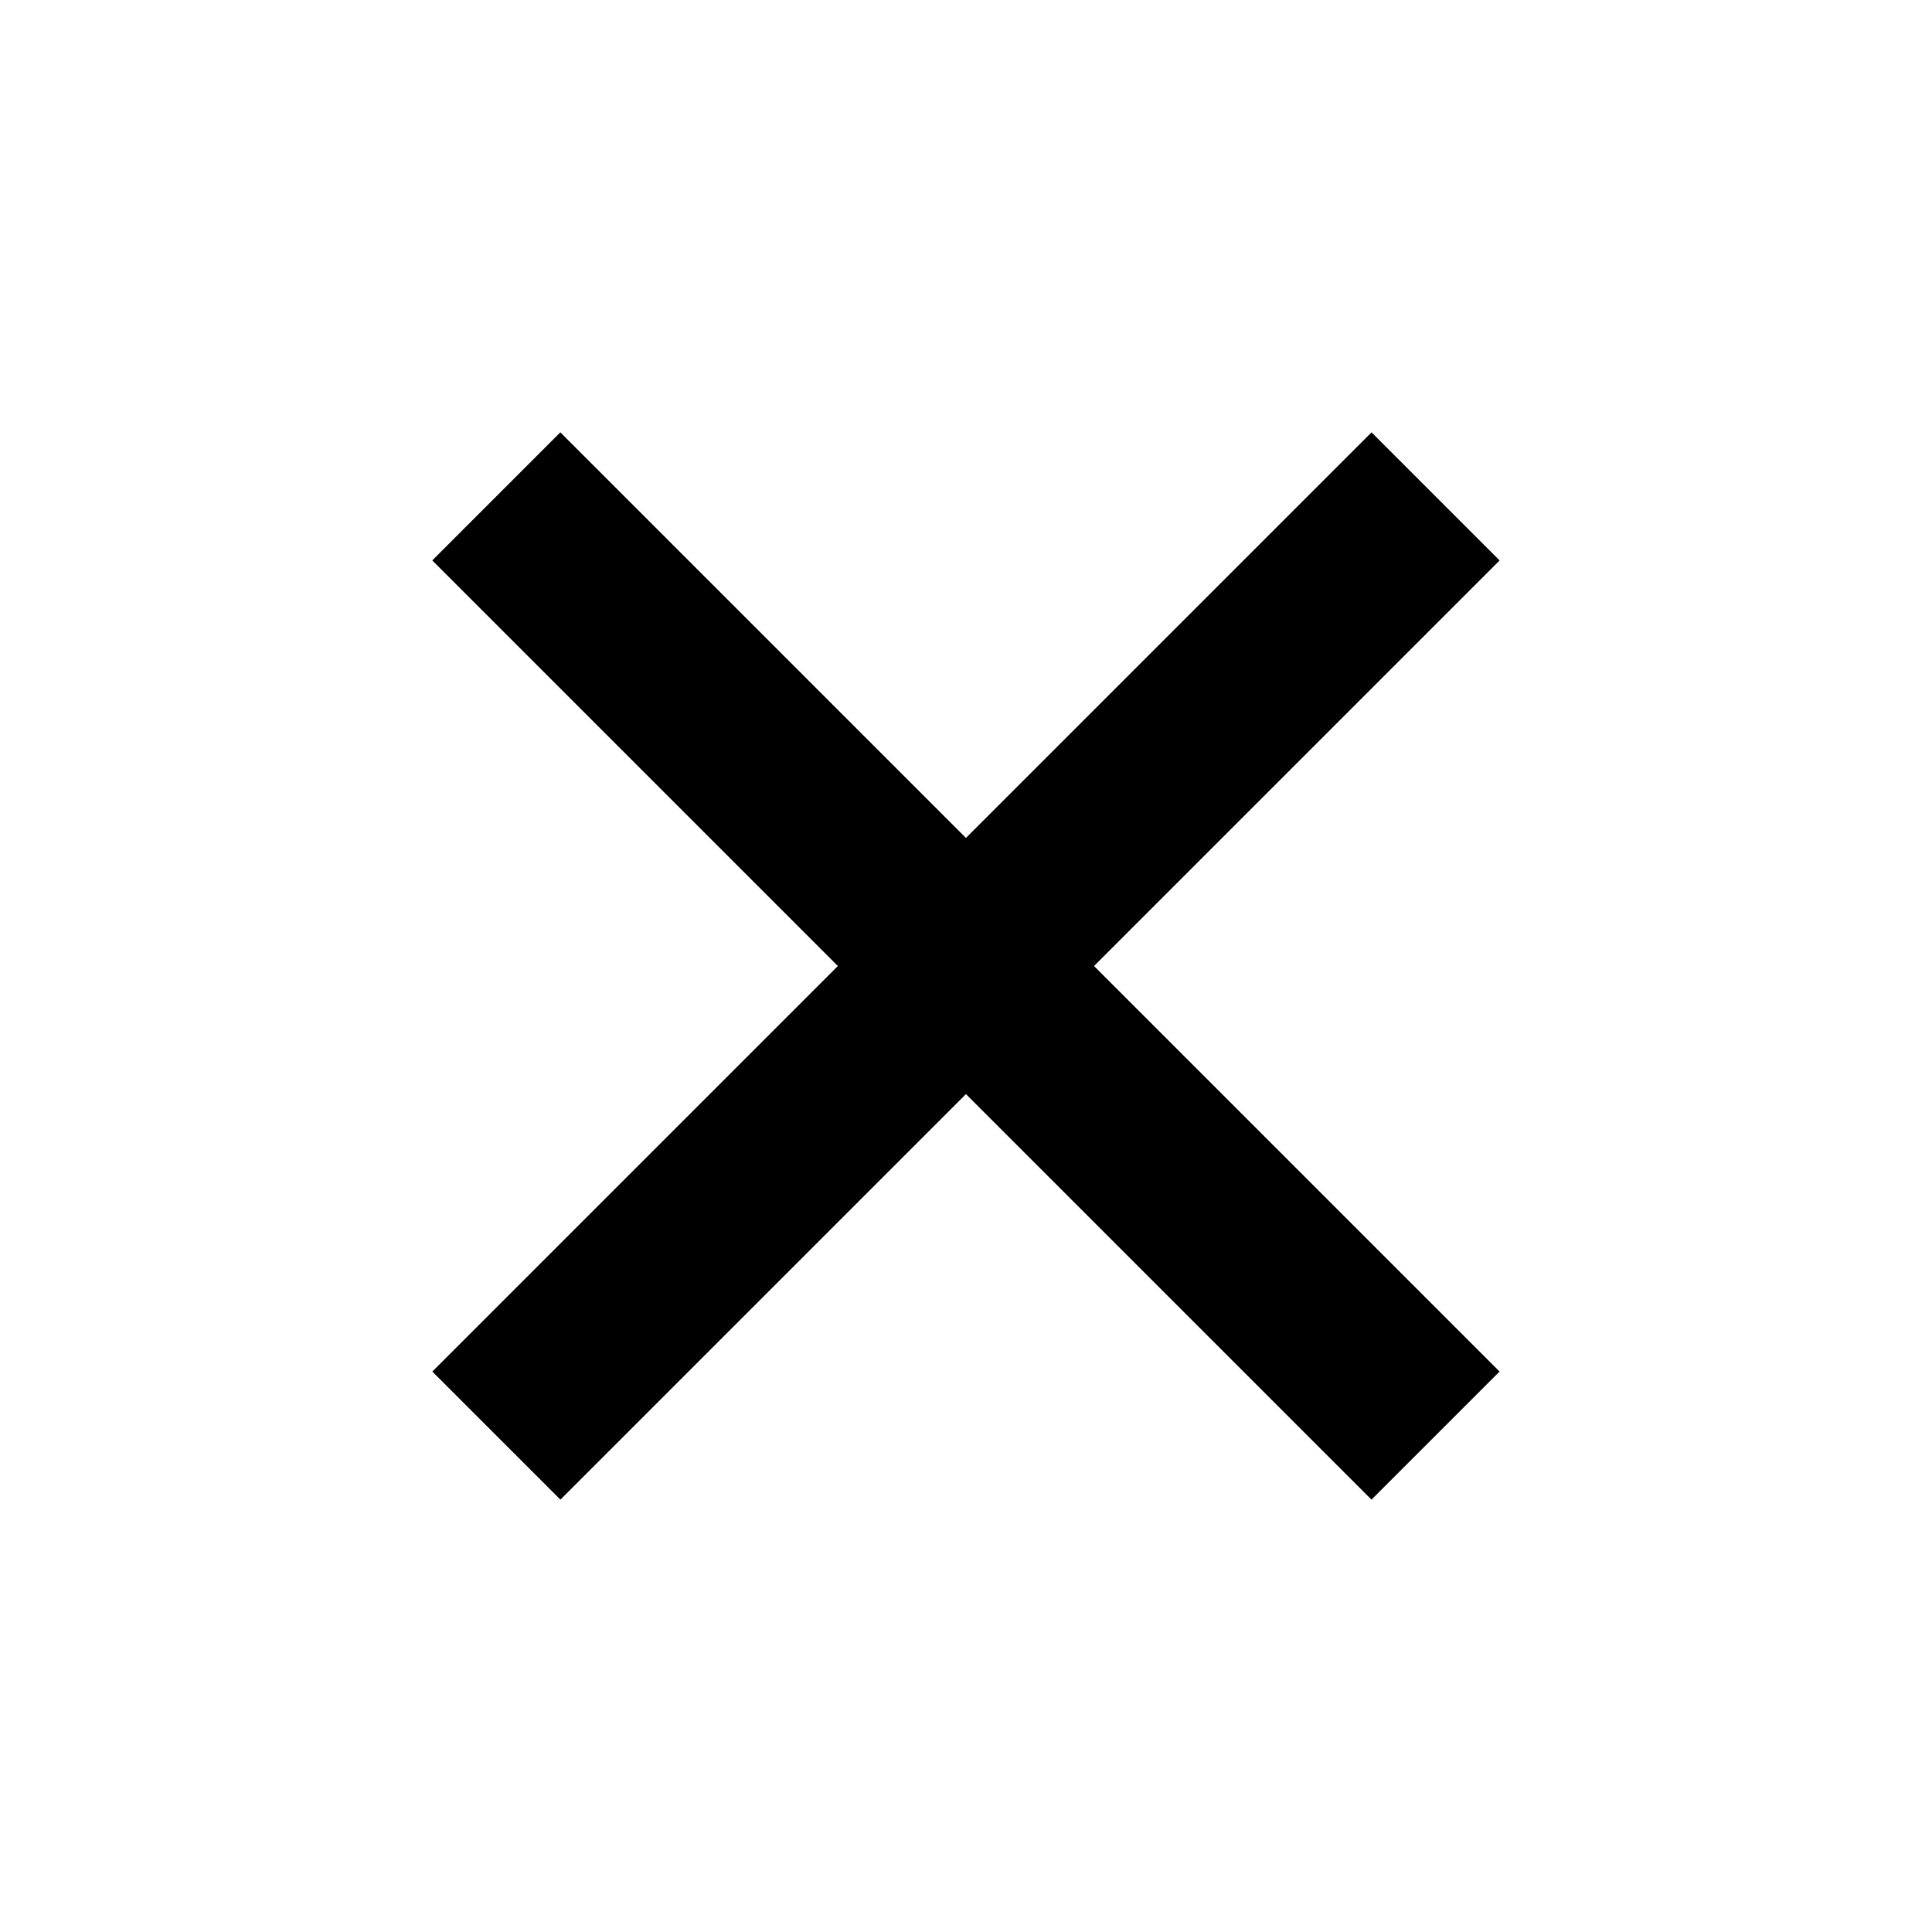
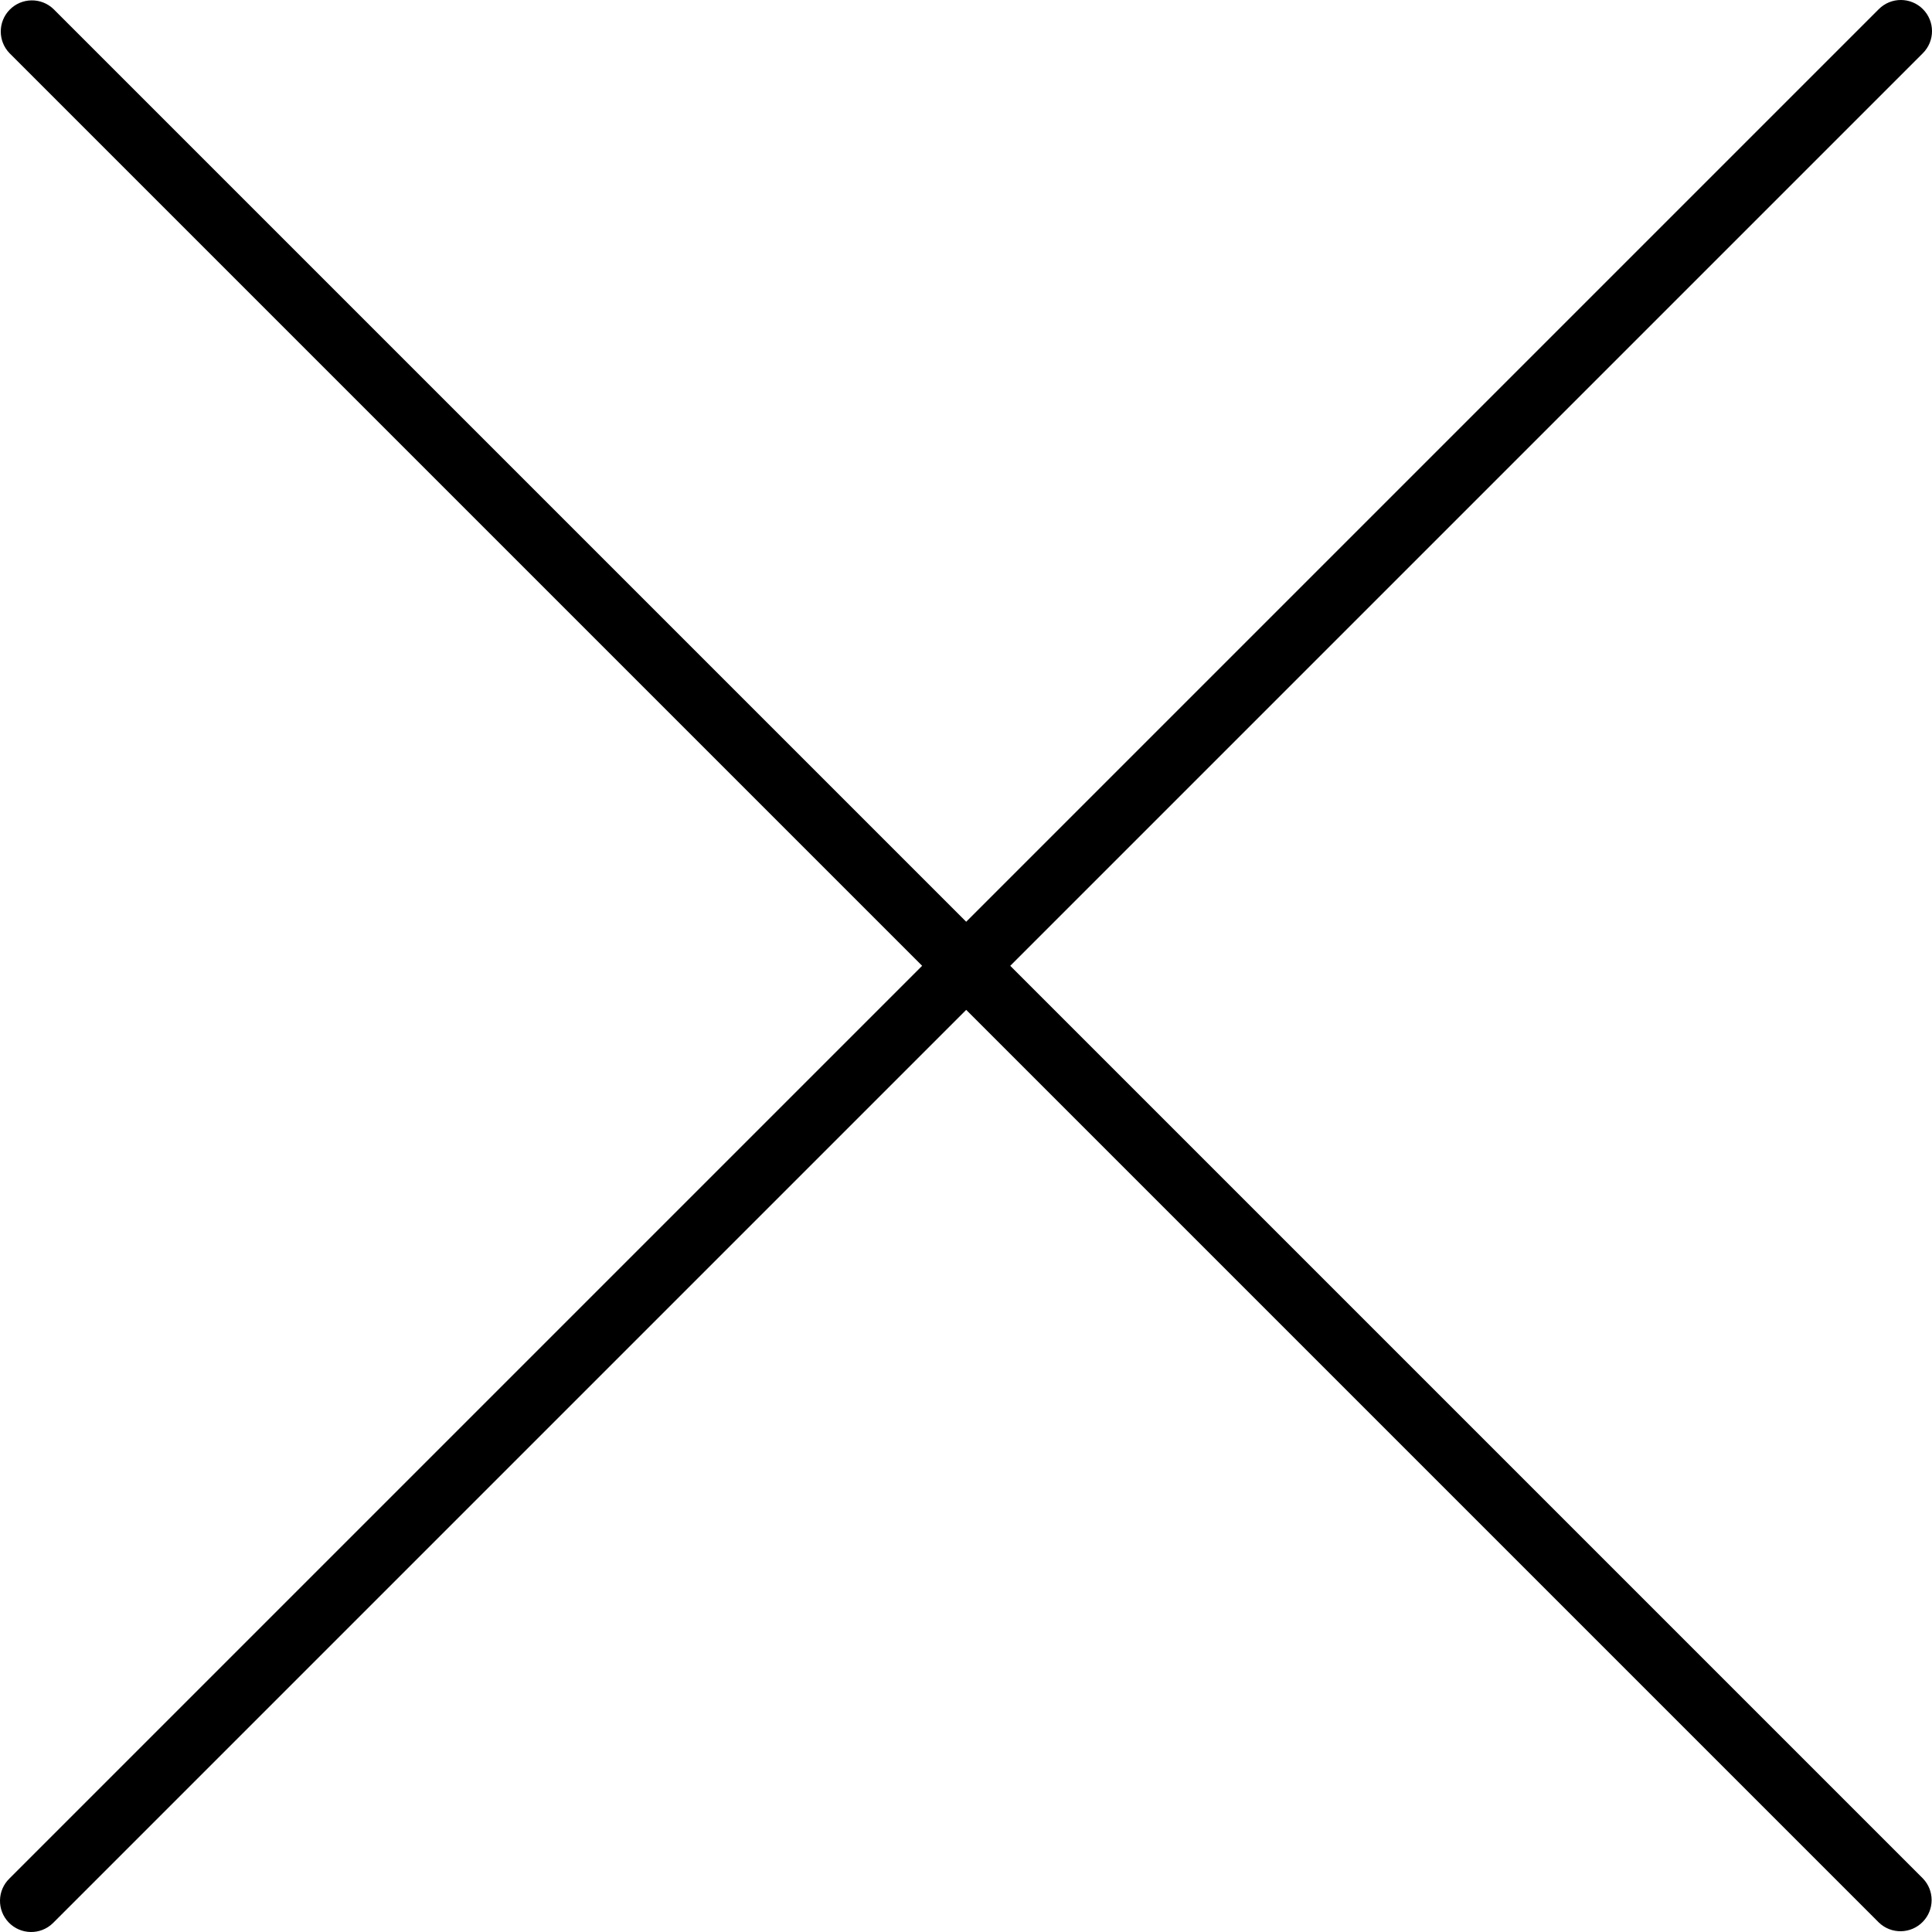
- <svg xmlns="http://www.w3.org/2000/svg" width="32" height="32" viewBox="0 0 32 32" fill="none">
-   <rect x="7.16" y="9.282" width="3" height="22" transform="rotate(-45 7.16016 9.28249)" fill="black" />
-   <rect x="22.717" y="7.161" width="3" height="22" transform="rotate(45 22.7168 7.16117)" fill="black" />
+ <svg xmlns="http://www.w3.org/2000/svg" version="1.1" id="Capa_1" x="0px" y="0px" viewBox="0 0 496.096 496.096" style="enable-background:new 0 0 496.096 496.096;" xml:space="preserve">
+   <g>
+     <g>
+       <path d="M259.41,247.998L493.754,13.654c3.123-3.124,3.123-8.188,0-11.312c-3.124-3.123-8.188-3.123-11.312,0L248.098,236.686    L13.754,2.342C10.576-0.727,5.512-0.639,2.442,2.539c-2.994,3.1-2.994,8.015,0,11.115l234.344,234.344L2.442,482.342    c-3.178,3.07-3.266,8.134-0.196,11.312s8.134,3.266,11.312,0.196c0.067-0.064,0.132-0.13,0.196-0.196L248.098,259.31    l234.344,234.344c3.178,3.07,8.242,2.982,11.312-0.196c2.995-3.1,2.995-8.016,0-11.116L259.41,247.998z" />
+     </g>
+   </g>
+   <g>
+ </g>
+   <g>
+ </g>
+   <g>
+ </g>
+   <g>
+ </g>
+   <g>
+ </g>
+   <g>
+ </g>
+   <g>
+ </g>
+   <g>
+ </g>
+   <g>
+ </g>
+   <g>
+ </g>
+   <g>
+ </g>
+   <g>
+ </g>
+   <g>
+ </g>
+   <g>
+ </g>
+   <g>
+ </g>
</svg>
